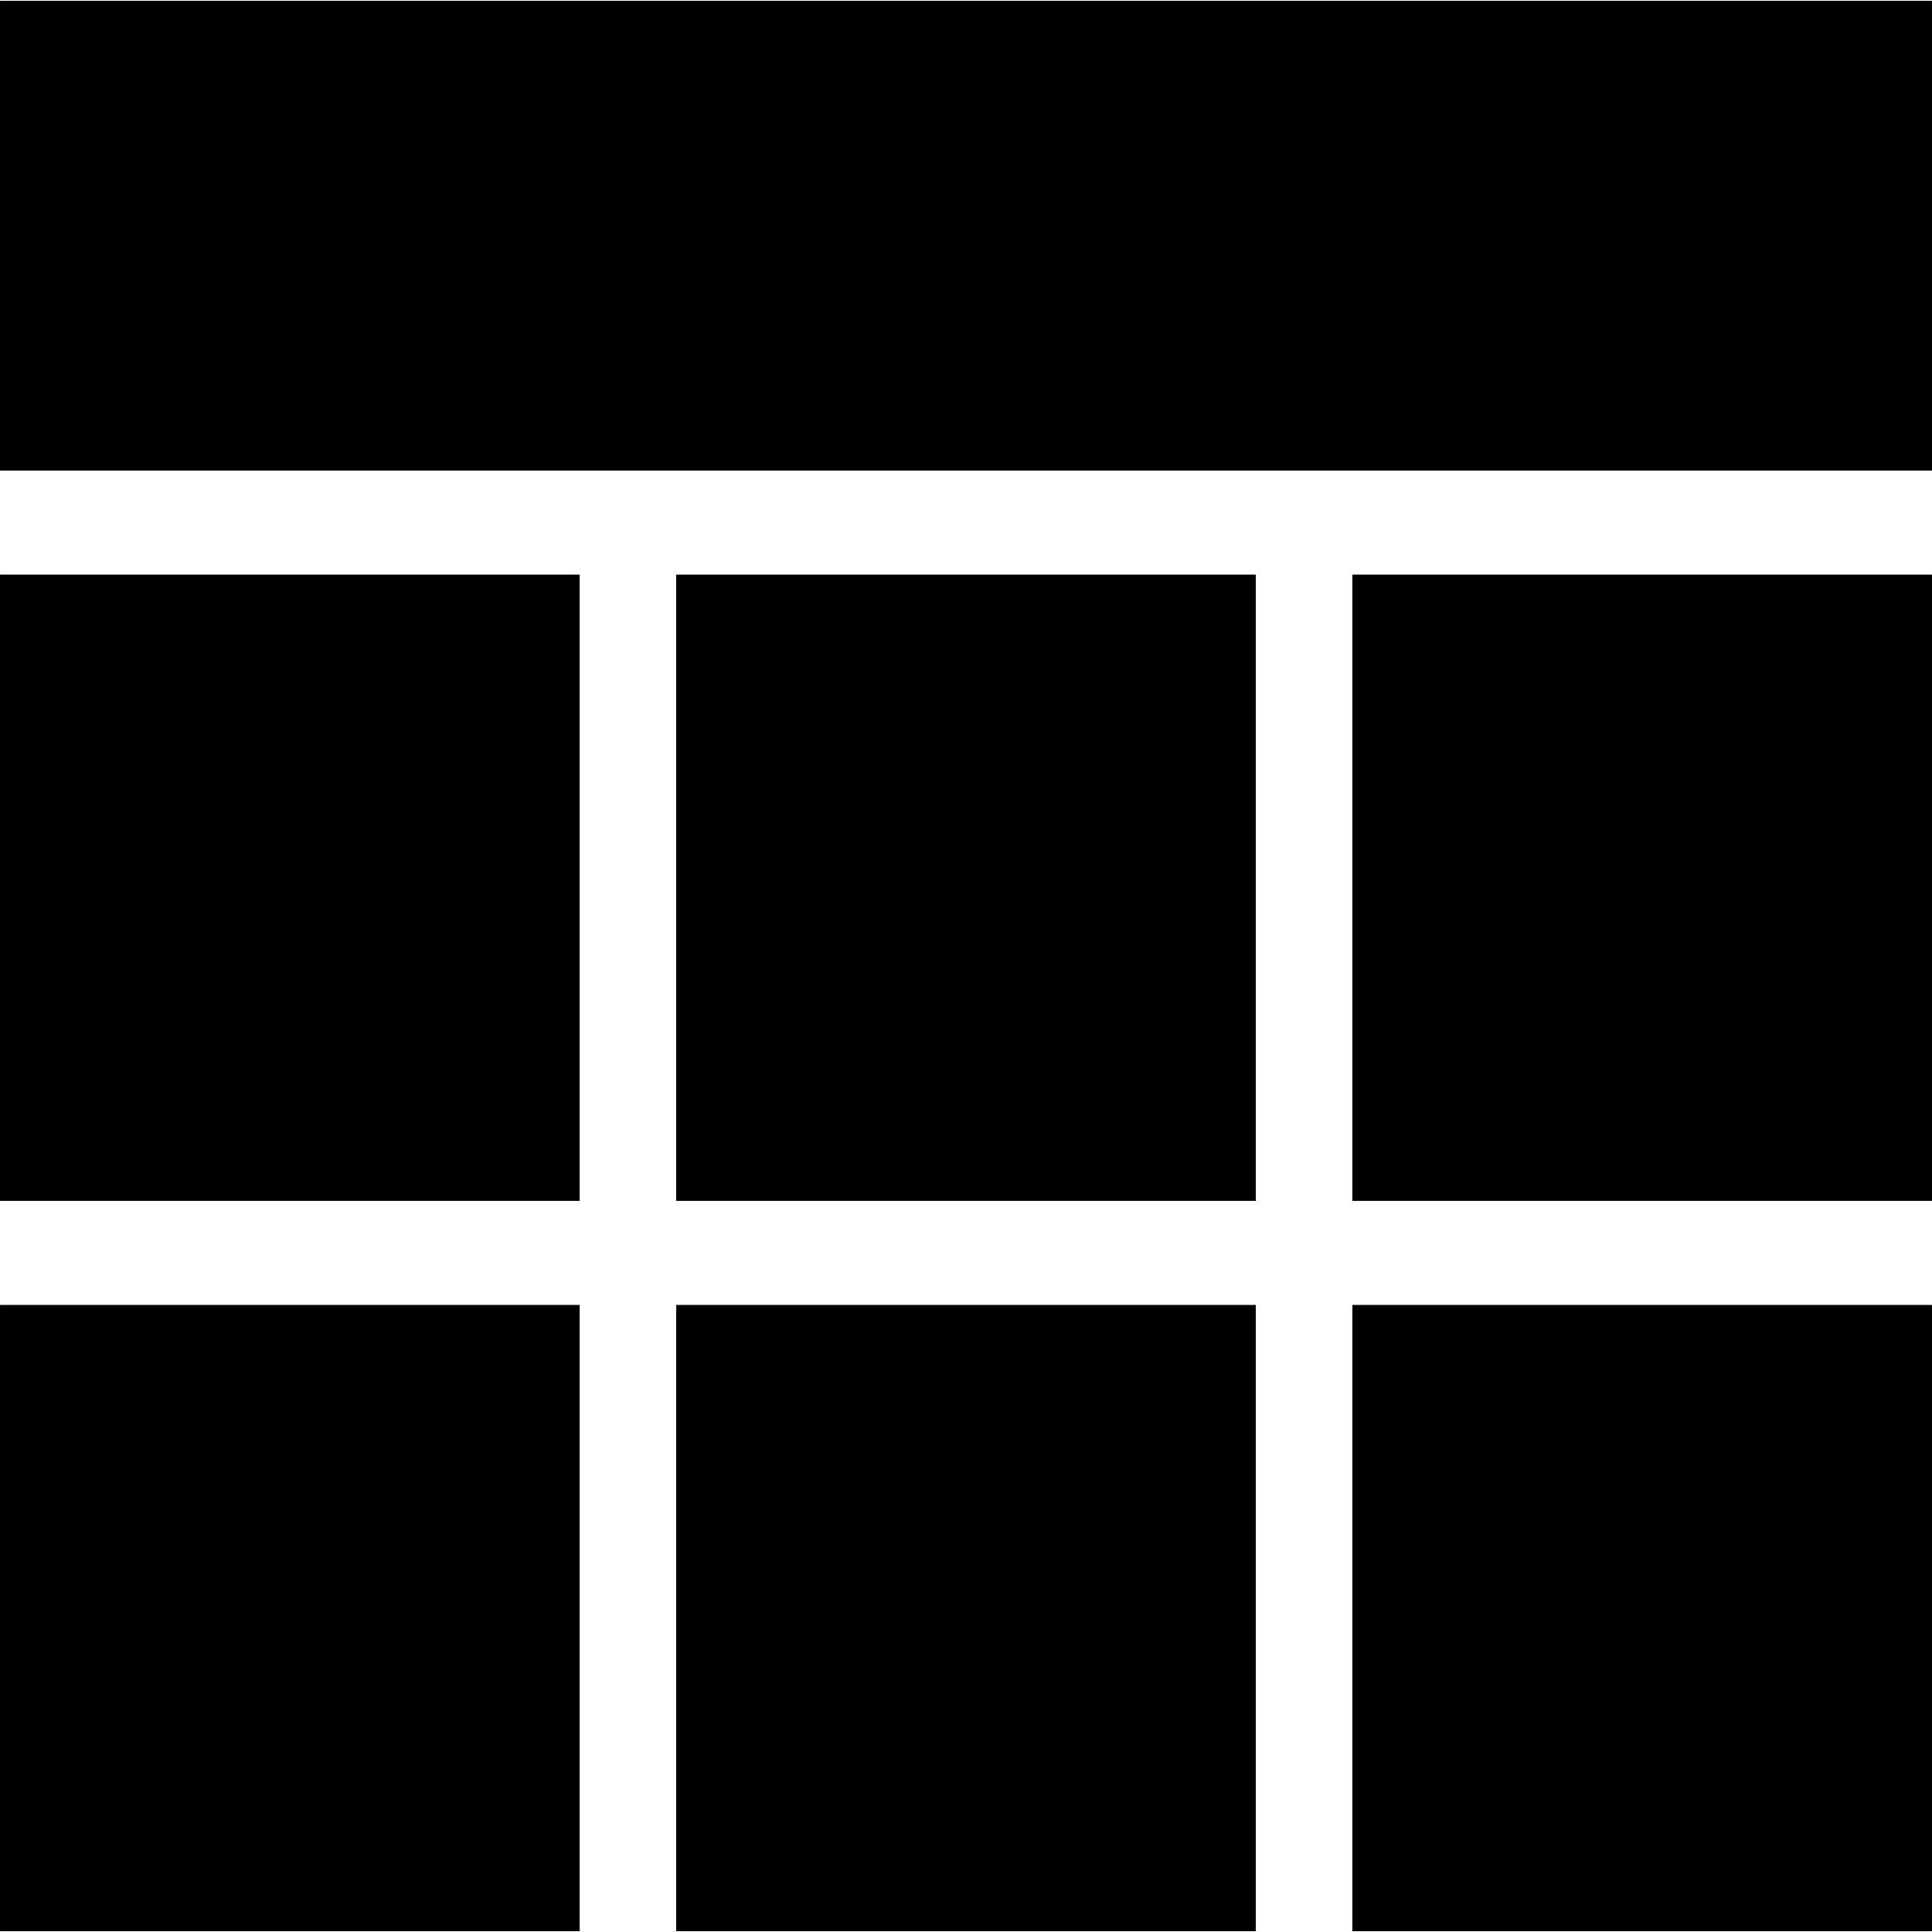
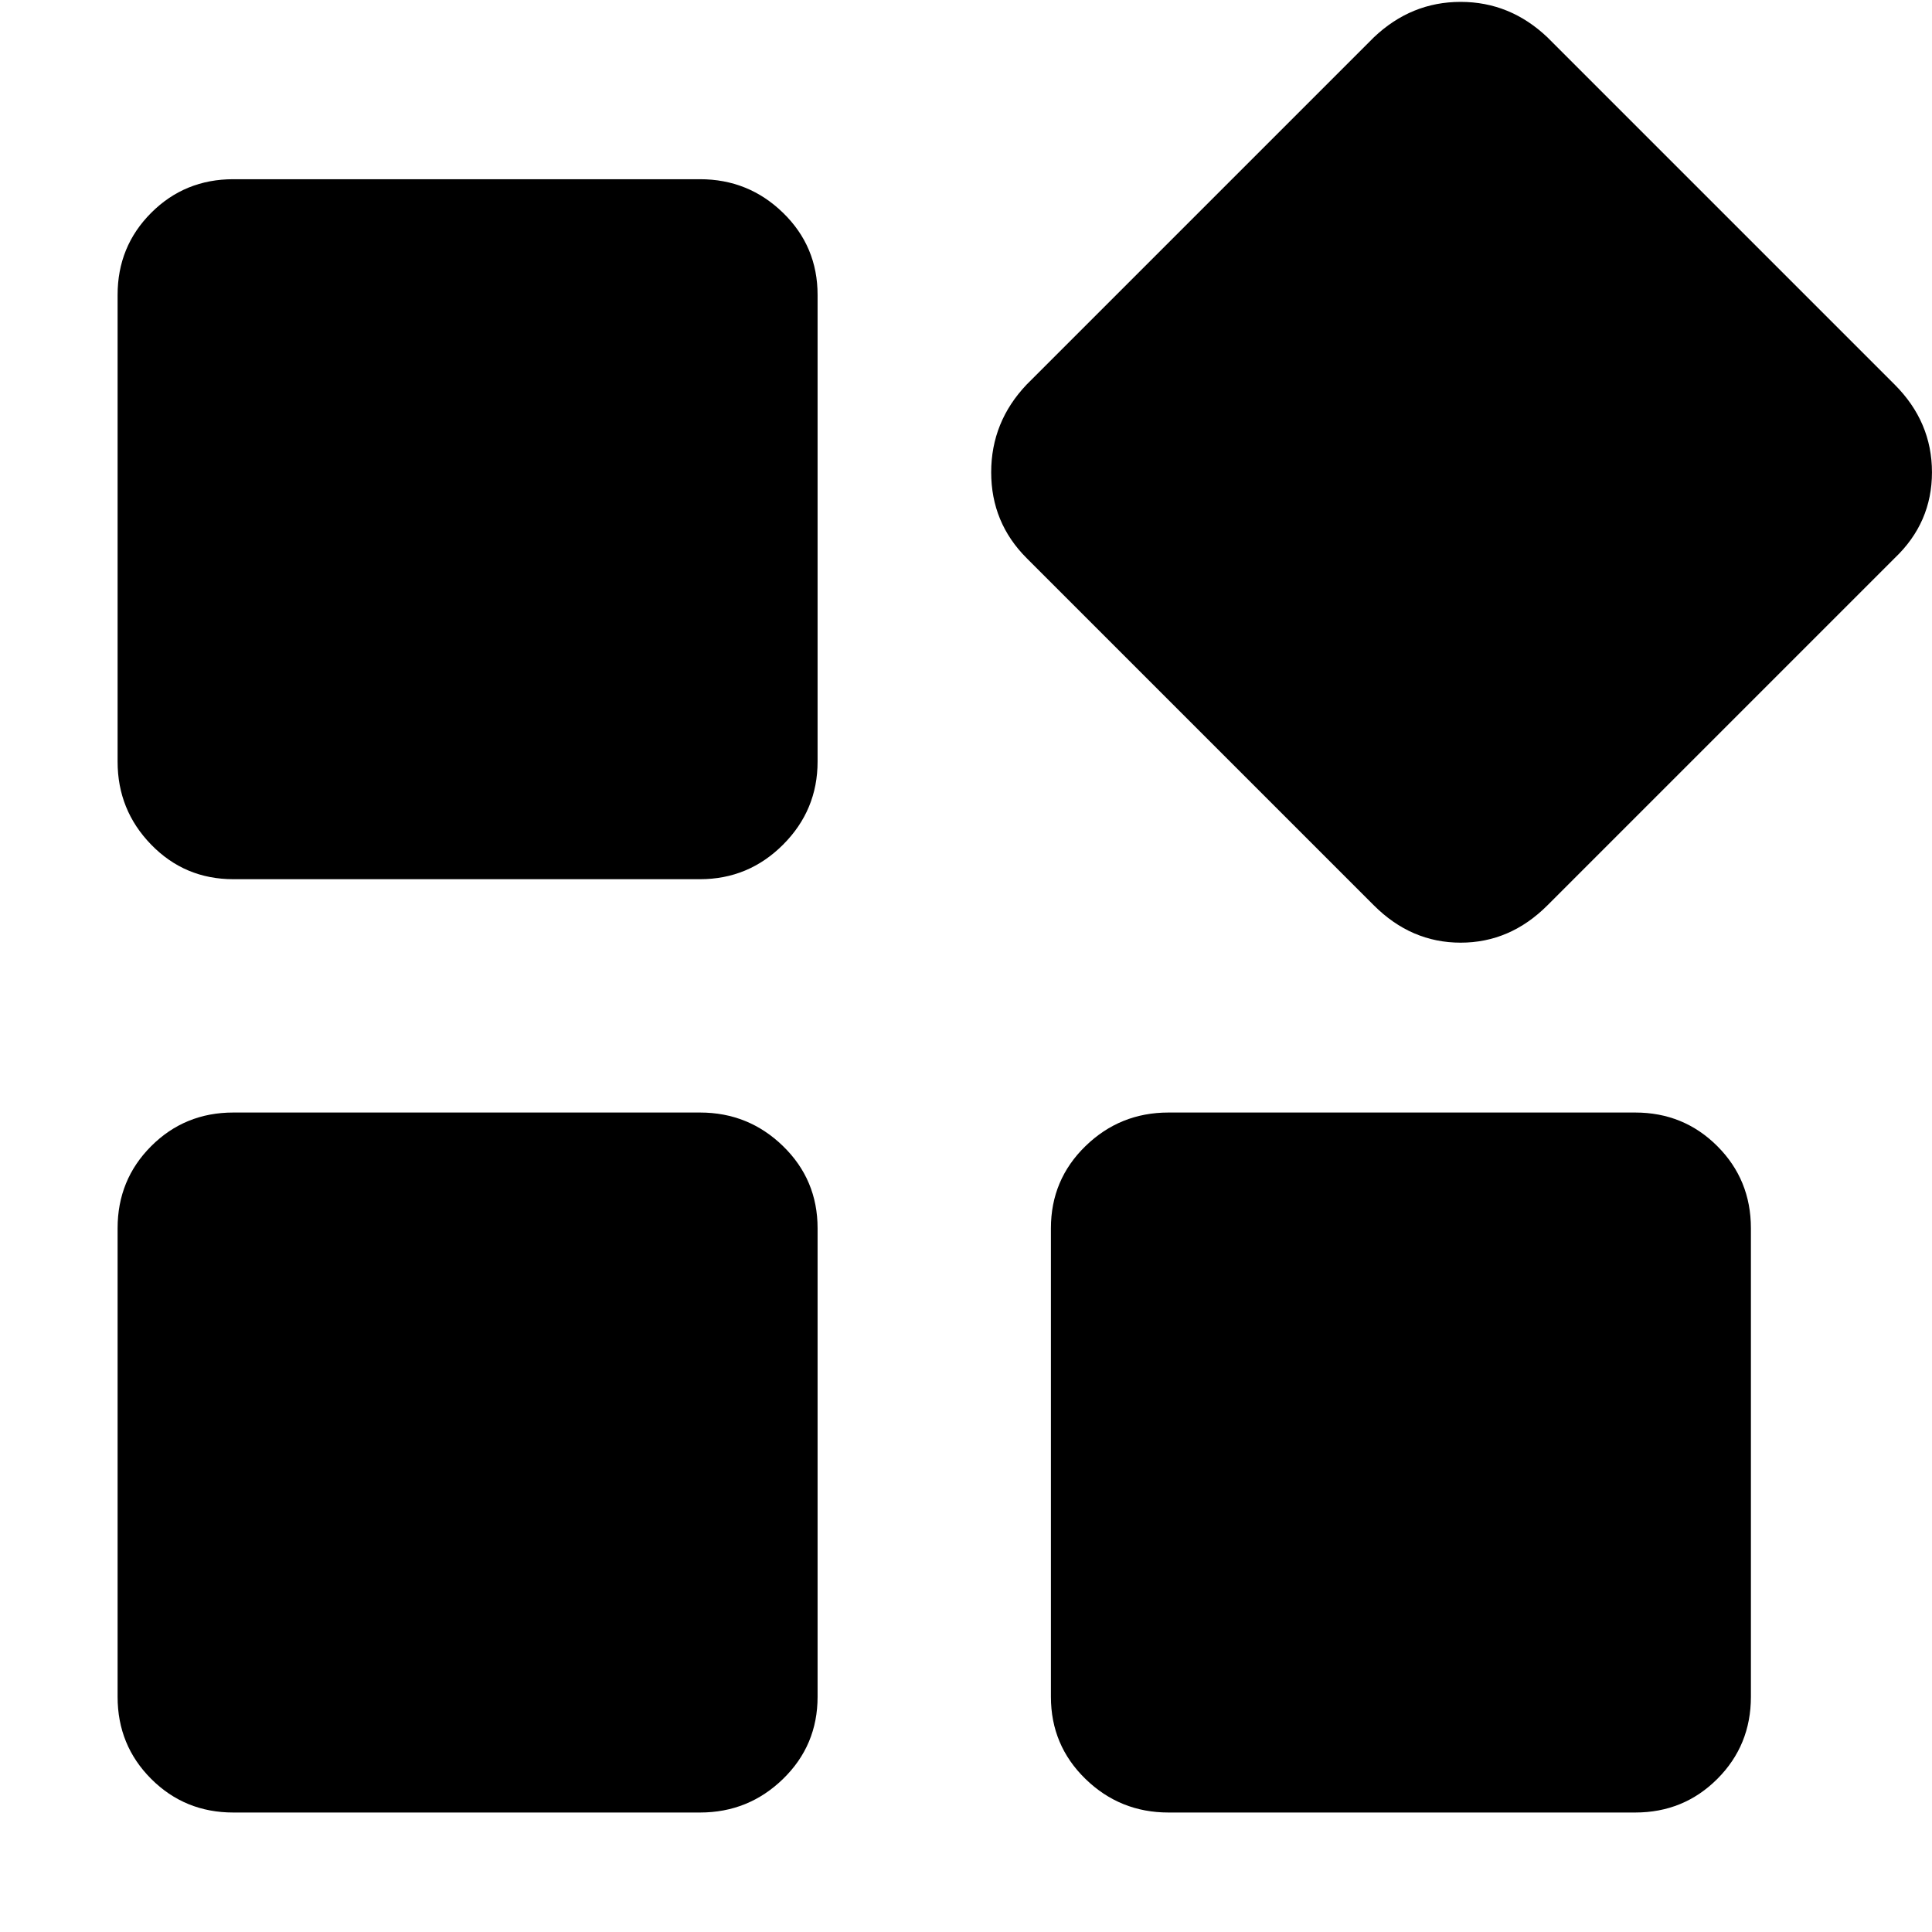
- <svg xmlns="http://www.w3.org/2000/svg" width="128" height="128">
-   <path d="M.006.064h127.988v31.104H.006V.064zm0 38.016h38.396v41.472H.006V38.08zm0 48.384h38.396v41.472H.006V86.464zM44.802 38.08h38.396v41.472H44.802V38.08zm0 48.384h38.396v41.472H44.802V86.464zM89.598 38.08h38.396v41.472H89.598zm0 48.384h38.396v41.472H89.598z" />
-   <path d="M.006.064h127.988v31.104H.006V.064zm0 38.016h38.396v41.472H.006V38.08zm0 48.384h38.396v41.472H.006V86.464zM44.802 38.08h38.396v41.472H44.802V38.08zm0 48.384h38.396v41.472H44.802V86.464zM89.598 38.08h38.396v41.472H89.598zm0 48.384h38.396v41.472H89.598z" />
+ <svg xmlns="http://www.w3.org/2000/svg" t="1678509117963" class="icon" viewBox="0 0 1026 1024" version="1.1" p-id="7100" width="200" height="200">
+   <path d="M371.733 94.172q25.773 0 44.112 17.843t18.339 43.617l0 247.822q0 25.773-18.339 44.112t-44.112 18.339l-247.822 0q-25.773 0-43.617-18.339t-17.843-44.112l0-247.822q0-25.773 17.843-43.617t43.617-17.843l247.822 0zM371.733 589.816q25.773 0 44.112 17.843t18.339 43.617l0 248.813q0 25.773-18.339 43.617t-44.112 17.843l-247.822 0q-25.773 0-43.617-17.843t-17.843-43.617l0-248.813q0-25.773 17.843-43.617t43.617-17.843l247.822 0zM868.368 589.816q25.773 0 43.617 17.843t17.843 43.617l0 248.813q0 25.773-17.843 43.617t-43.617 17.843l-247.822 0q-25.773 0-44.112-17.843t-18.339-43.617l0-248.813q0-25.773 18.339-43.617t44.112-17.843l247.822 0zM1006.157 203.214q19.826 19.826 19.826 46.591t-19.826 45.599l-184.379 184.379q-19.826 19.826-46.095 19.826t-46.095-19.826l-184.379-184.379q-18.834-18.834-18.834-45.599t18.834-46.591l184.379-184.379q19.826-18.834 46.095-18.834t46.095 18.834z" p-id="7101" />
</svg>
